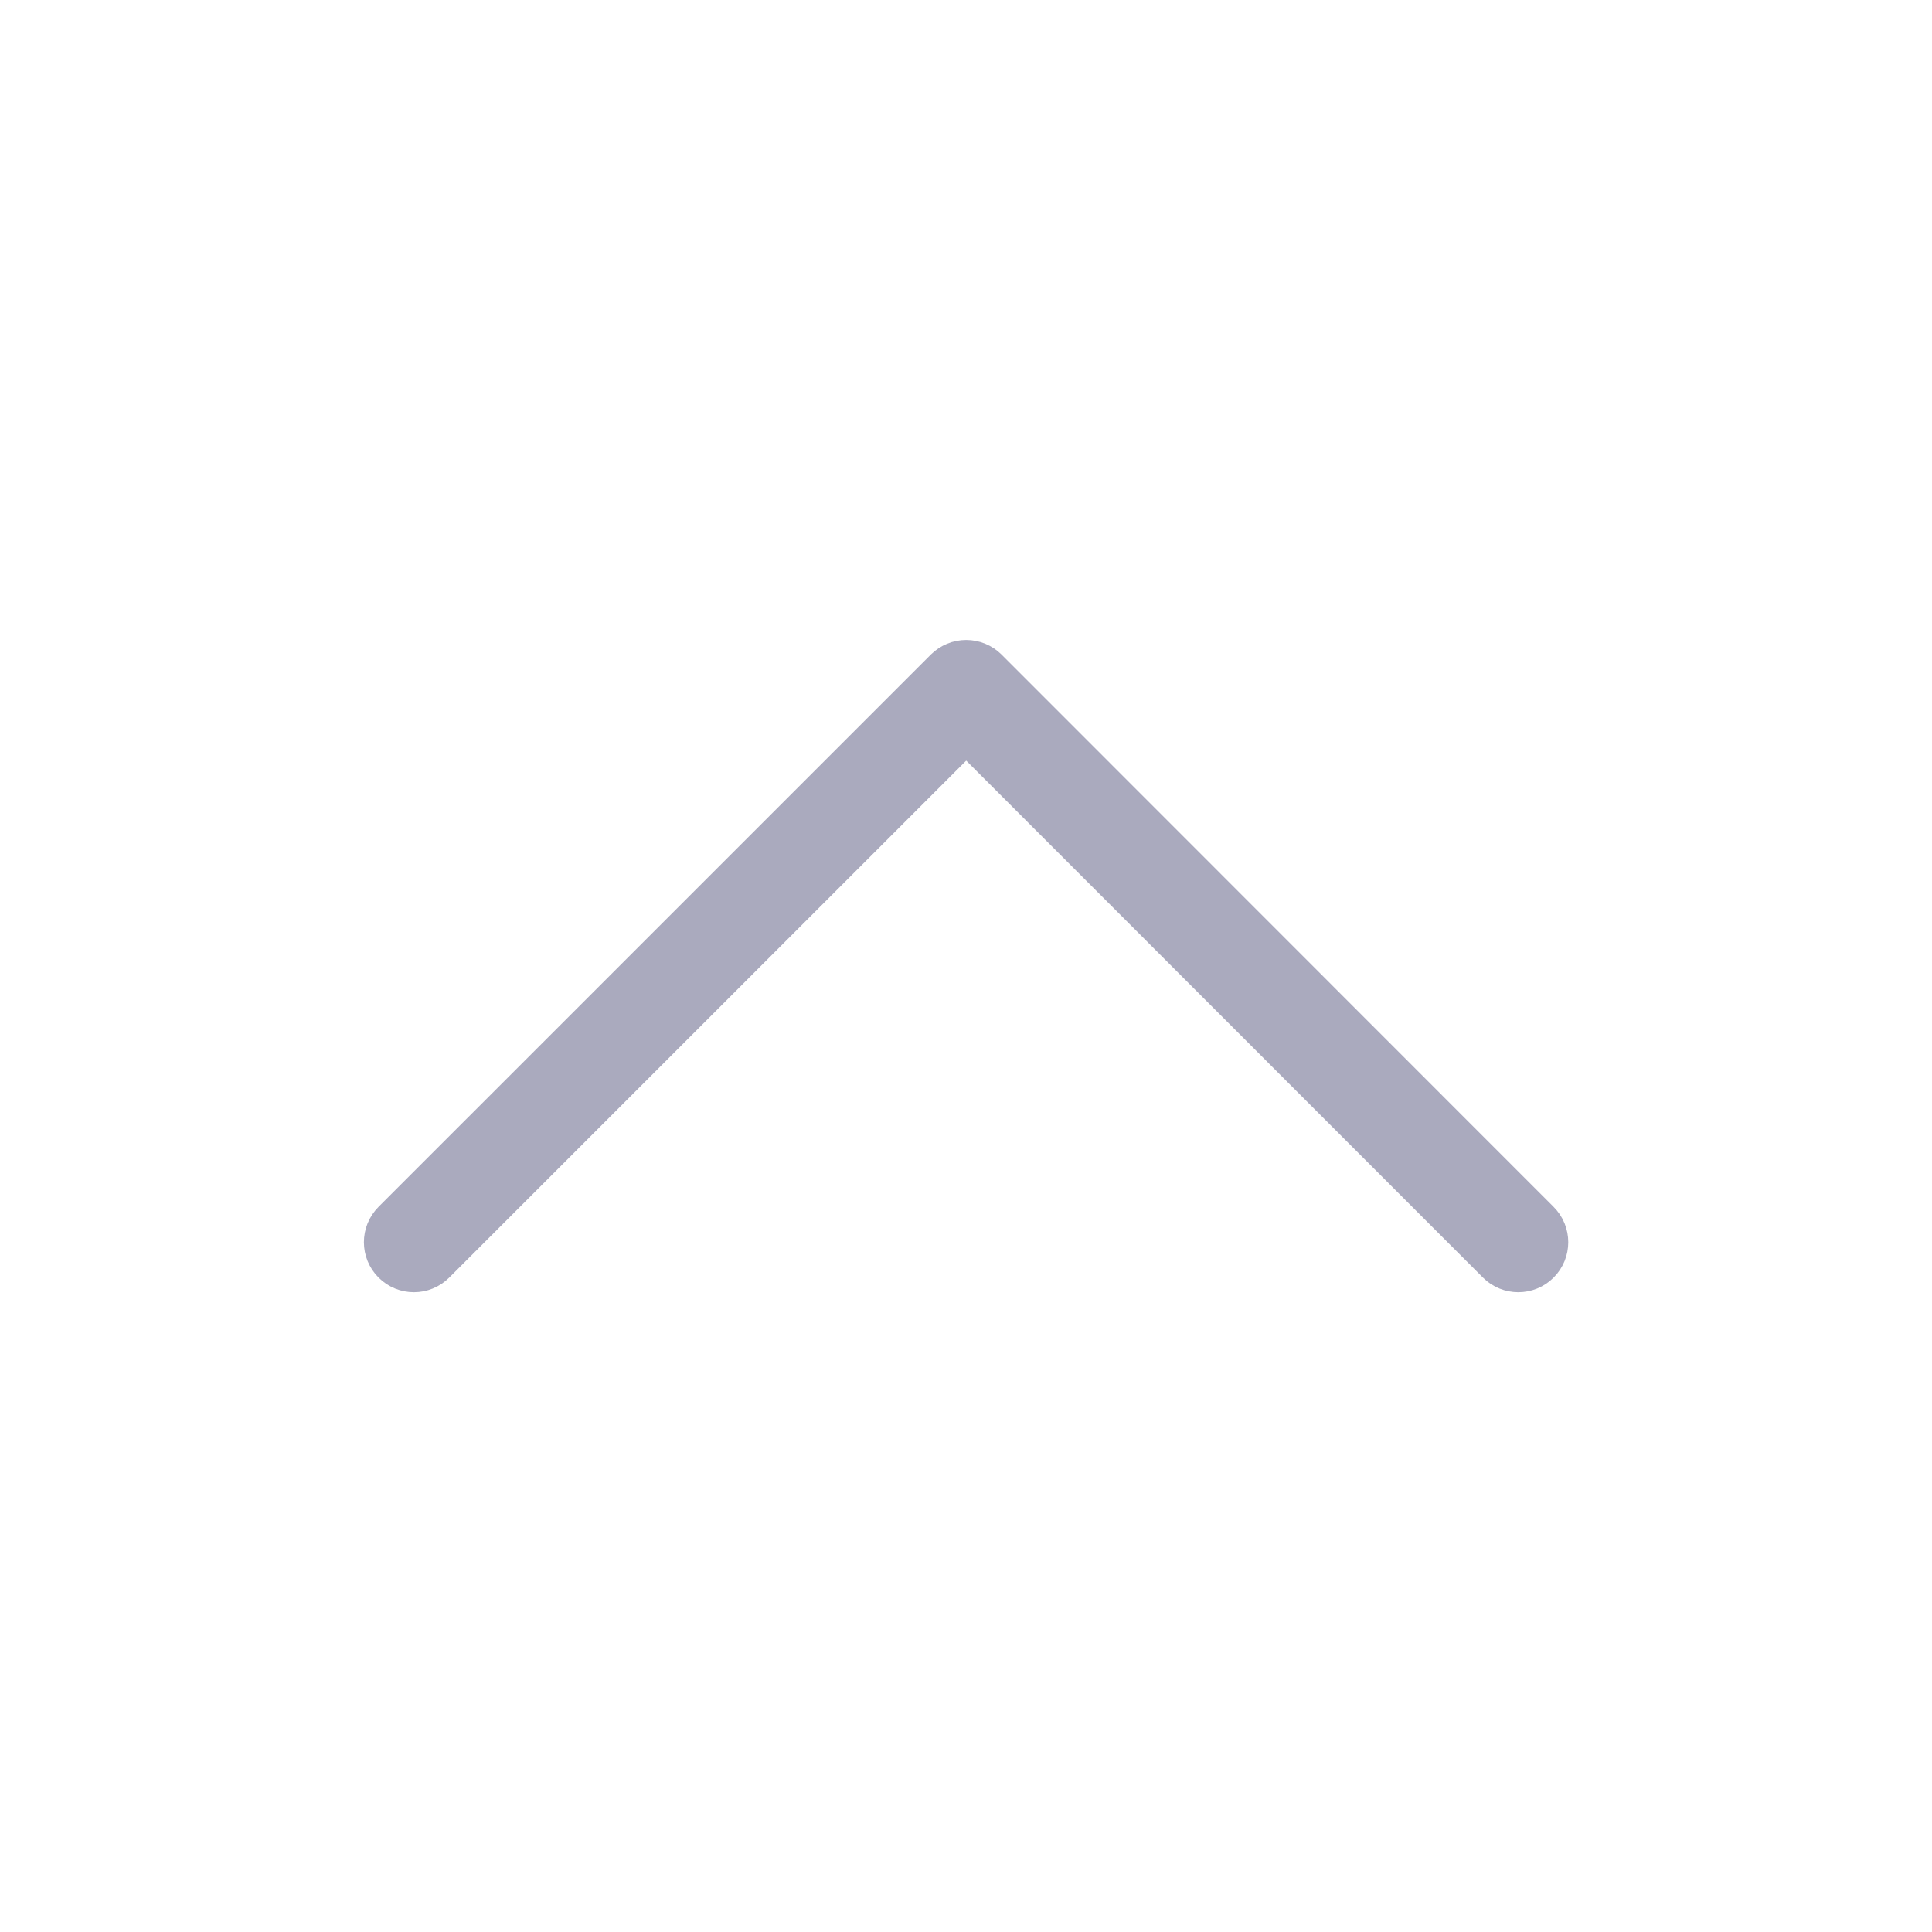
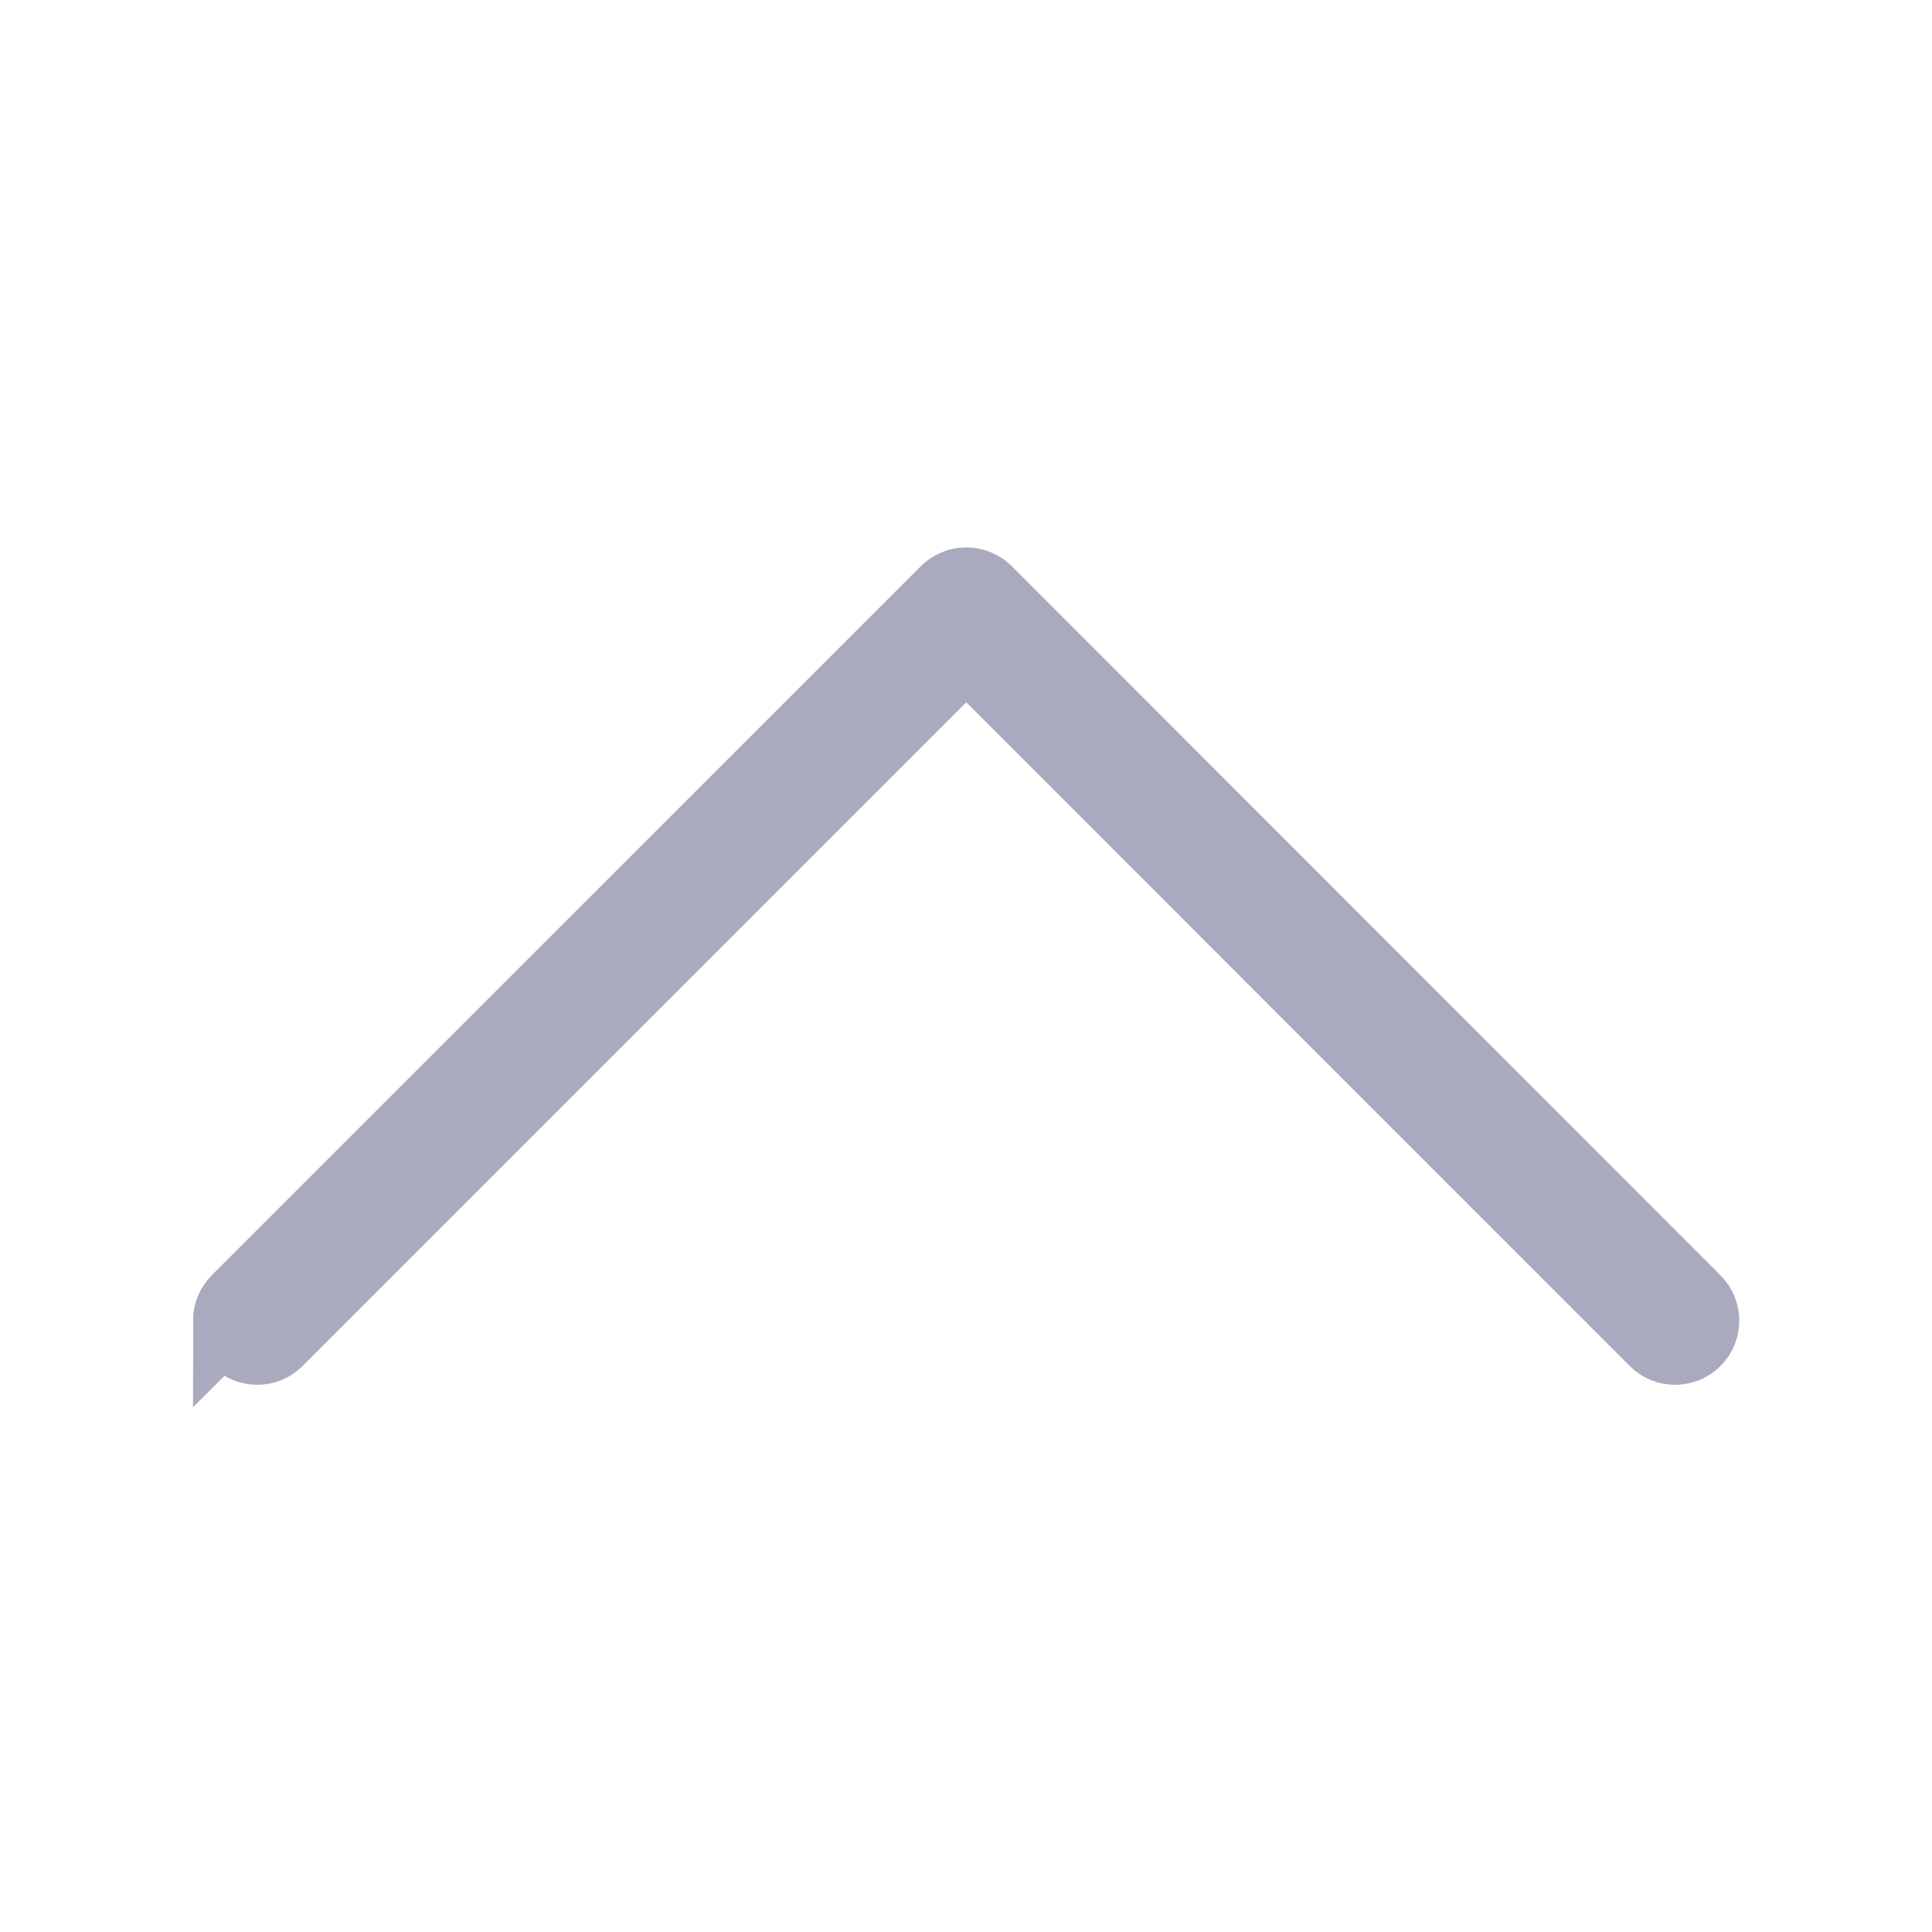
- <svg xmlns="http://www.w3.org/2000/svg" width="100" height="100" id="svg3130" version="1.1">
+ <svg xmlns="http://www.w3.org/2000/svg" width="32" height="32" id="svg3130" version="1.1">
  <defs id="defs3132" />
-   <g id="layer1" transform="translate(0,-952.3622)">
-     <path style="fill:#aaaabe;fill-opacity:1;stroke:#aaaabe;stroke-width:2.894;stroke-miterlimit:4;stroke-dasharray:none;stroke-opacity:1" id="path1159" d="m 20.282,1016.659 c 0,-0.292 0.112,-0.584 0.333,-0.807 l 28.588,-28.586 c 0.214,-0.212 0.504,-0.333 0.807,-0.333 0.303,0 0.593,0.121 0.807,0.333 l 28.575,28.588 c 0.445,0.445 0.445,1.167 0,1.612 -0.445,0.445 -1.167,0.445 -1.612,0 L 50.011,989.685 22.229,1017.466 c -0.445,0.445 -1.167,0.445 -1.612,0 -0.223,-0.224 -0.335,-0.515 -0.335,-0.807 z" />
+   <g id="layer1" transform="translate(0,-1020.362)">
+     <path style="fill:#aaaabe;fill-opacity:1;stroke:#aaaabe;stroke-width:1.189;stroke-miterlimit:4;stroke-dasharray:none;stroke-opacity:1" id="path1159" d="m 3.791,1042.236 c 0,-0.12 0.046,-0.24 0.137,-0.332 l 11.745,-11.744 c 0.088,-0.087 0.207,-0.137 0.332,-0.137 0.125,0 0.244,0.05 0.332,0.137 l 11.739,11.745 c 0.183,0.182 0.183,0.48 0,0.662 -0.183,0.183 -0.48,0.183 -0.662,0 l -11.409,-11.413 -11.413,11.413 c -0.183,0.183 -0.48,0.183 -0.662,0 -0.092,-0.092 -0.138,-0.212 -0.138,-0.332 z" />
  </g>
</svg>
